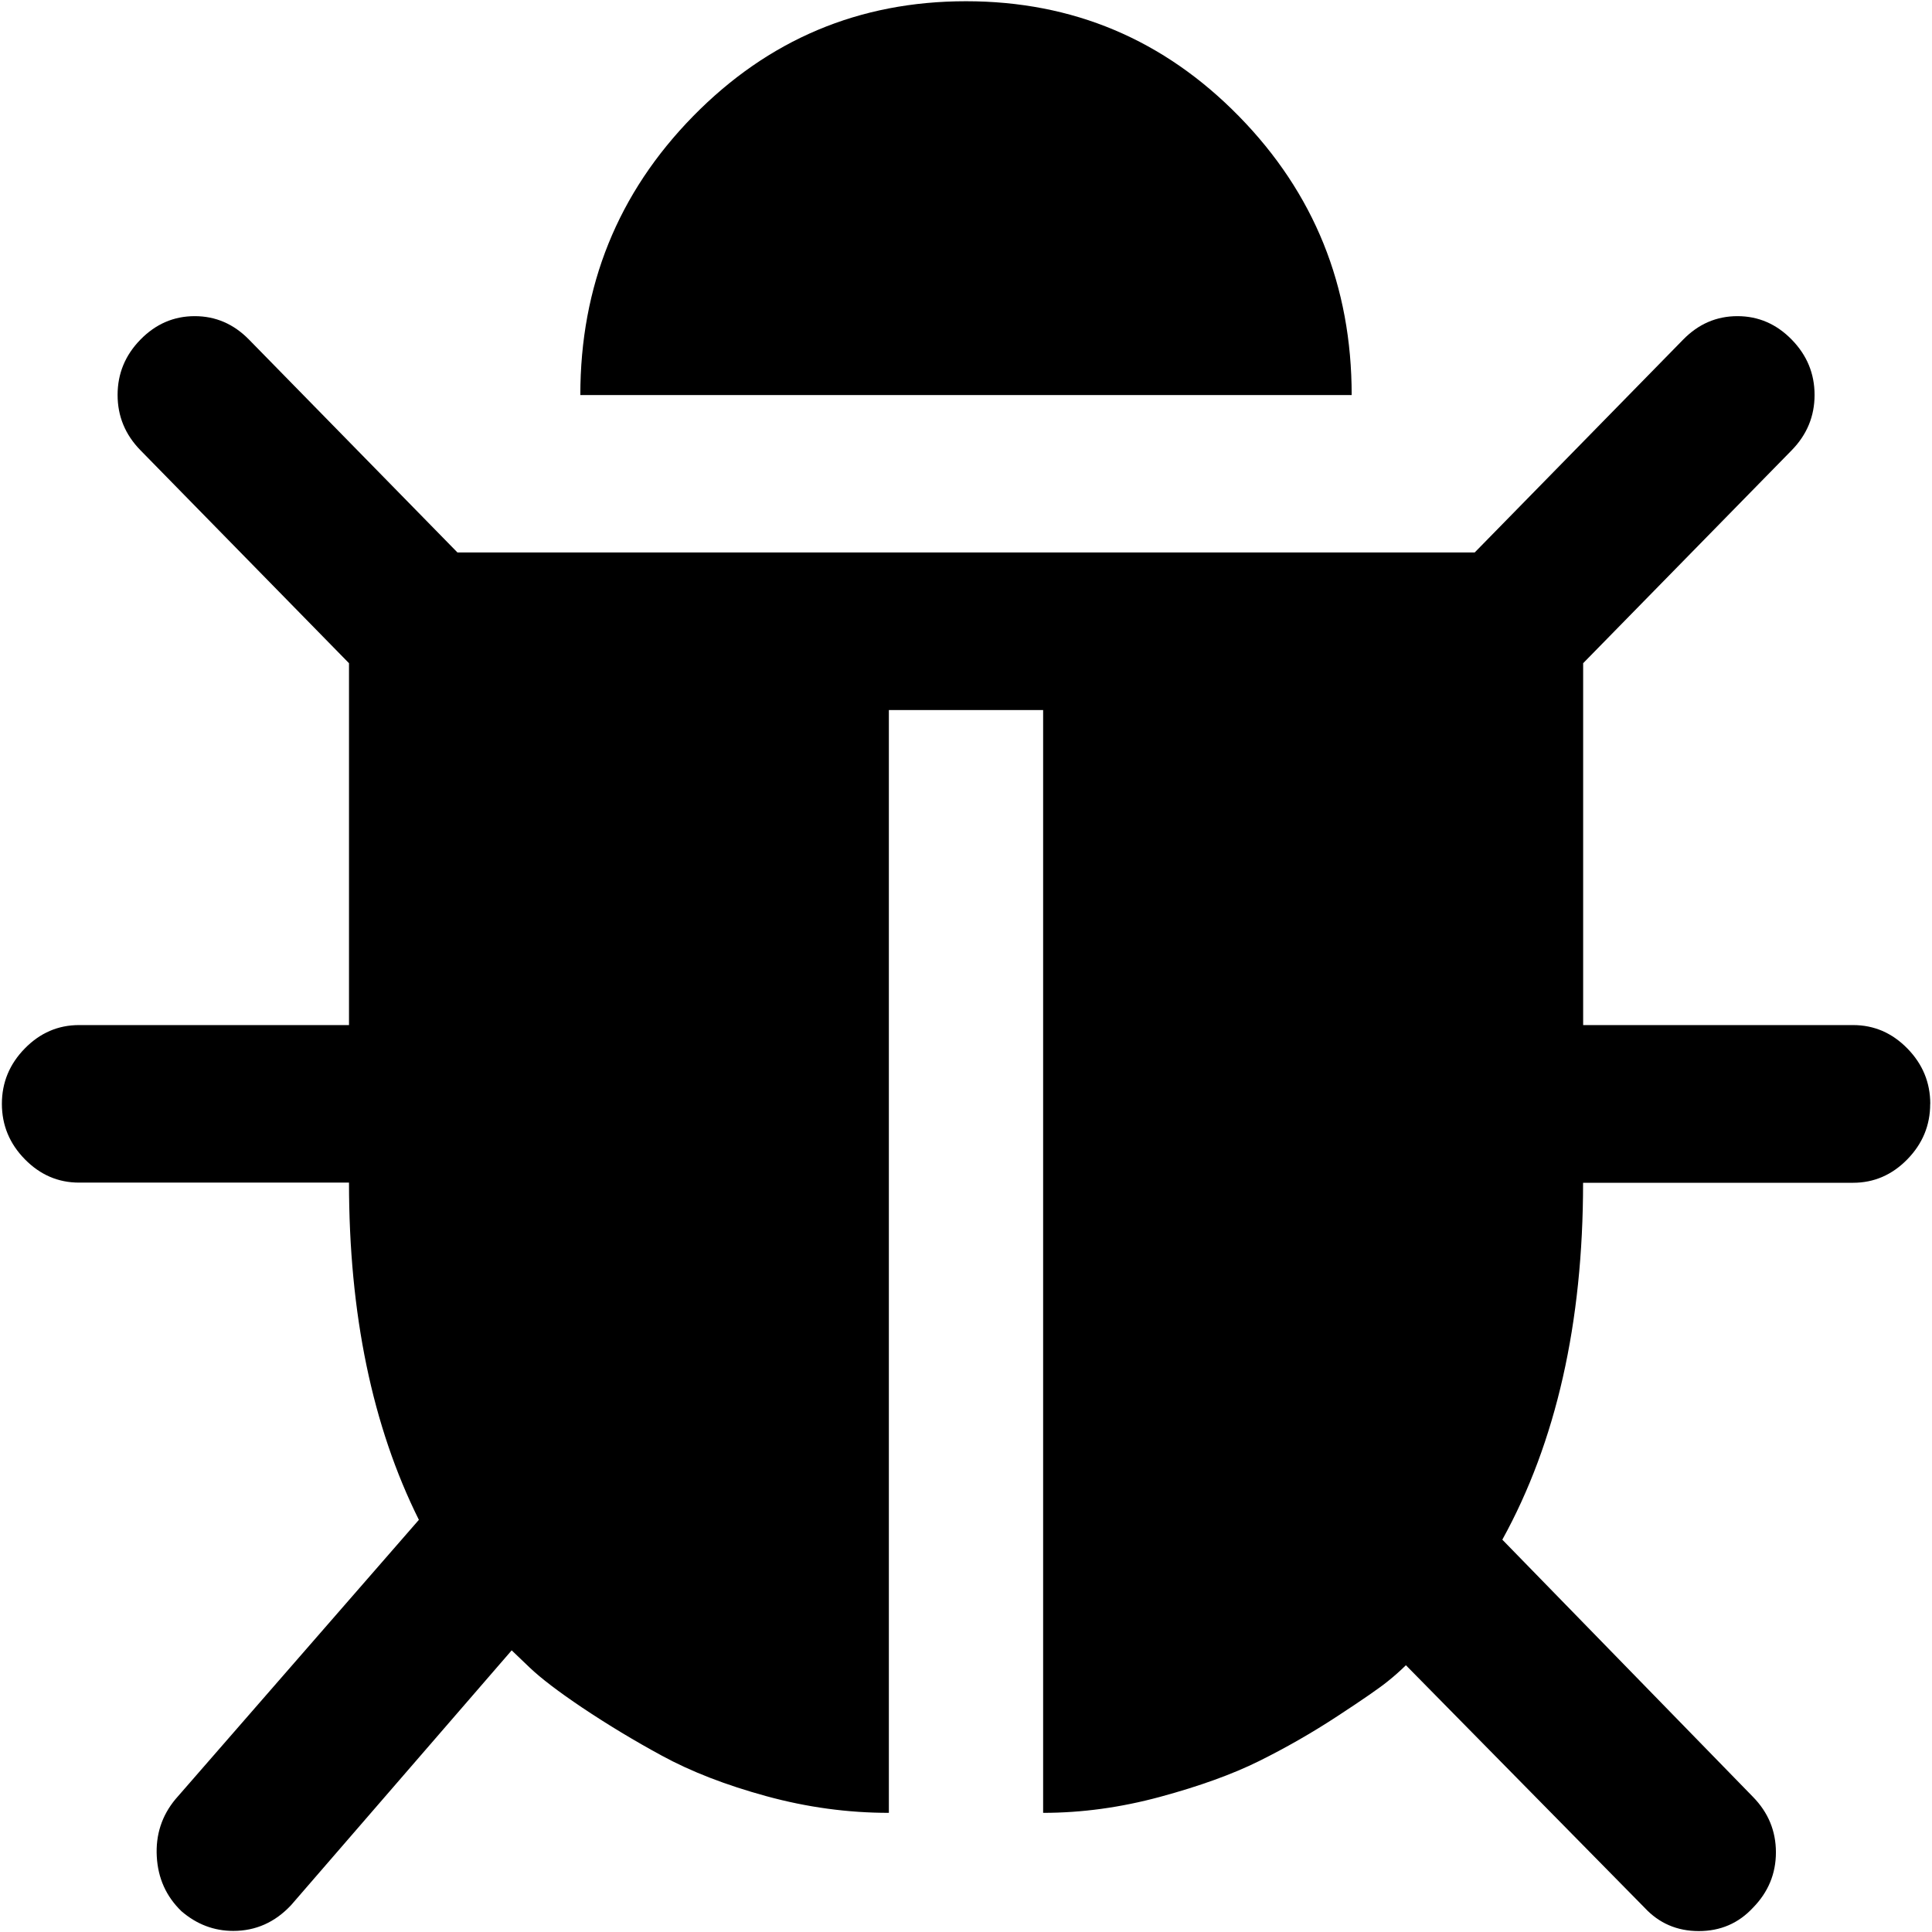
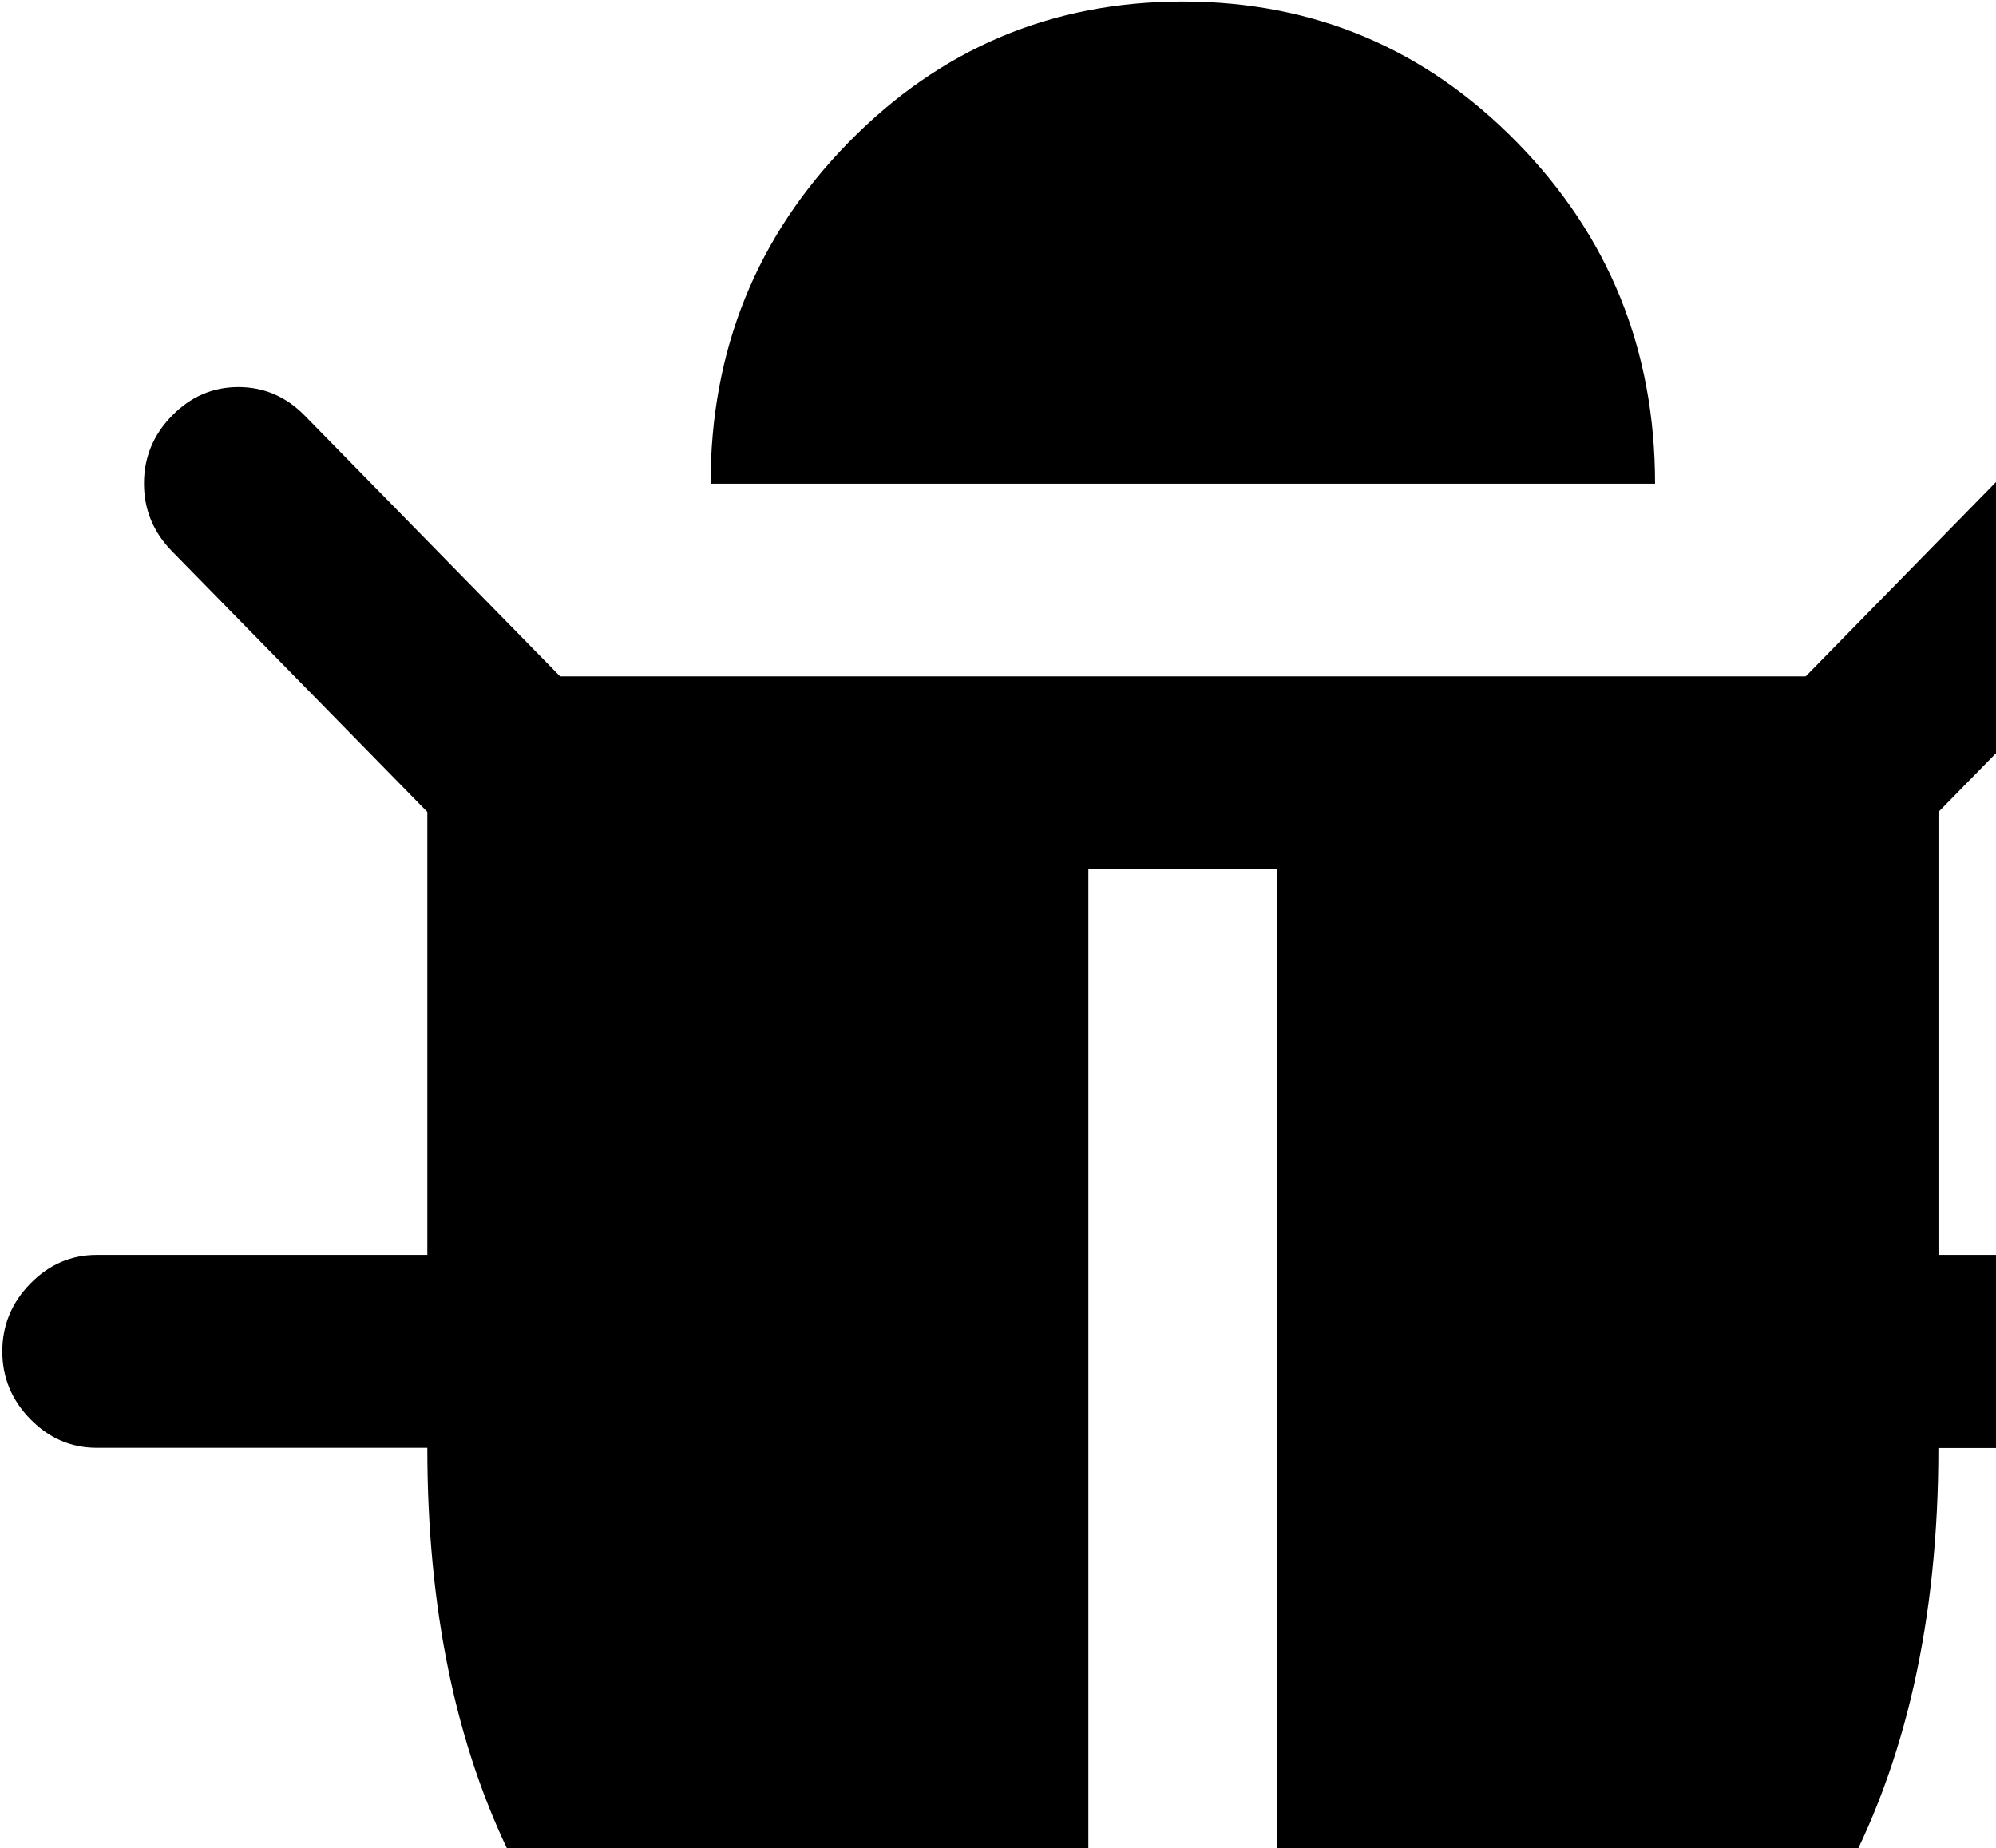
- <svg xmlns="http://www.w3.org/2000/svg" width="128" height="128">
+ <svg xmlns="http://www.w3.org/2000/svg" width="108" height="100">
  <path d="M127.88 73.143c0 1.412-.506 2.635-1.518 3.669-1.011 1.033-2.209 1.55-3.592 1.55h-17.887c0 9.296-1.783 17.178-5.35 23.645l16.609 17.044c1.011 1.034 1.517 2.257 1.517 3.67 0 1.412-.506 2.635-1.517 3.668-.958 1.033-2.155 1.55-3.593 1.55-1.438 0-2.635-.517-3.593-1.55l-15.811-16.063a15.49 15.49 0 0 1-1.196 1.06c-.532.434-1.65 1.208-3.353 2.322a50.104 50.104 0 0 1-5.192 2.974c-1.758.87-3.94 1.658-6.546 2.364-2.607.706-5.189 1.06-7.748 1.06V47.044H58.89v73.062c-2.716 0-5.417-.367-8.106-1.102-2.688-.734-5.003-1.631-6.945-2.692a66.769 66.769 0 0 1-5.268-3.179c-1.571-1.057-2.73-1.94-3.476-2.65L33.9 109.34l-14.611 16.877c-1.066 1.14-2.344 1.711-3.833 1.711-1.277 0-2.422-.434-3.434-1.304-1.012-.978-1.557-2.187-1.635-3.627-.079-1.44.333-2.705 1.236-3.794l16.129-18.51c-3.087-6.197-4.63-13.644-4.63-22.342H5.235c-1.383 0-2.58-.517-3.592-1.55S.125 74.545.125 73.132c0-1.412.506-2.635 1.518-3.668 1.012-1.034 2.21-1.55 3.592-1.55h17.887V43.939L9.308 29.833c-1.012-1.033-1.517-2.256-1.517-3.669 0-1.412.505-2.635 1.517-3.668 1.012-1.034 2.21-1.55 3.593-1.55s2.58.516 3.593 1.55l13.813 14.106h67.396l13.814-14.106c1.012-1.034 2.21-1.55 3.592-1.55 1.384 0 2.581.516 3.593 1.55 1.012 1.033 1.518 2.256 1.518 3.668 0 1.413-.506 2.636-1.518 3.67l-13.814 14.105v23.975h17.887c1.383 0 2.58.516 3.593 1.55 1.011 1.033 1.517 2.256 1.517 3.668l-.005.01zM89.552 26.175H38.448c0-7.23 2.489-13.386 7.466-18.469C50.892 2.623 56.92.082 64 .082c7.08 0 13.108 2.541 18.086 7.624 4.977 5.083 7.466 11.24 7.466 18.469z" />
</svg>
